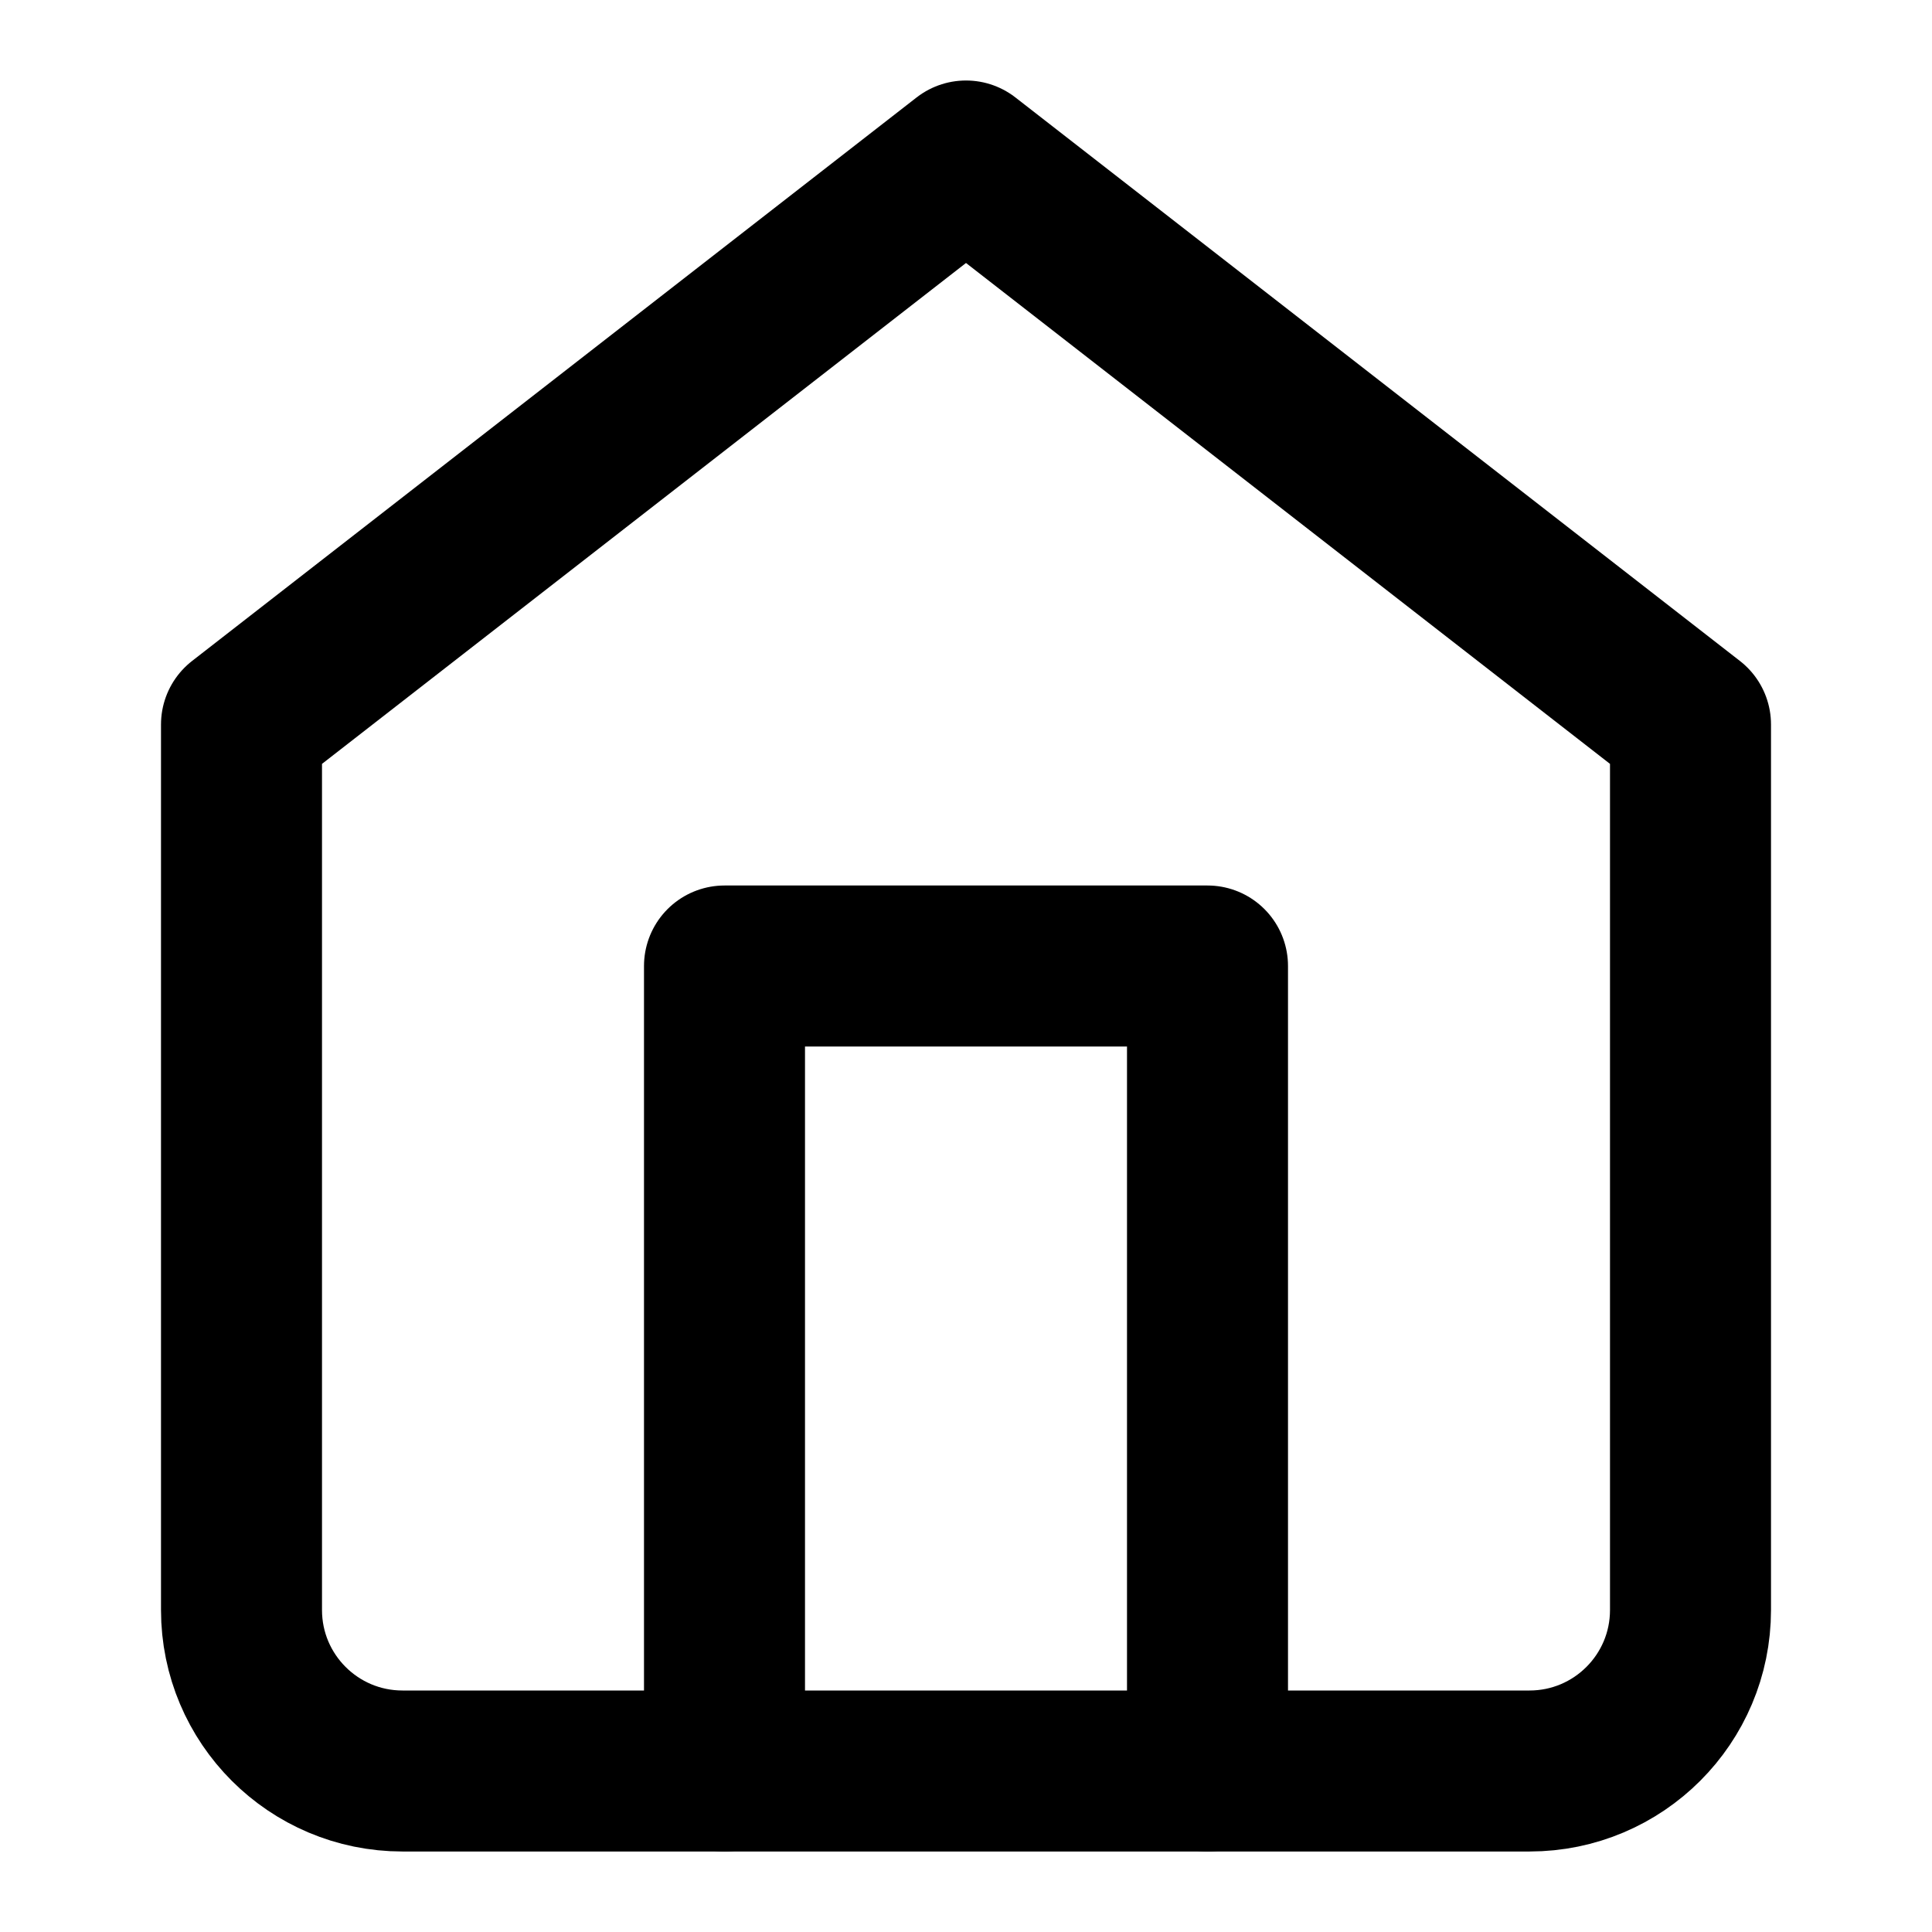
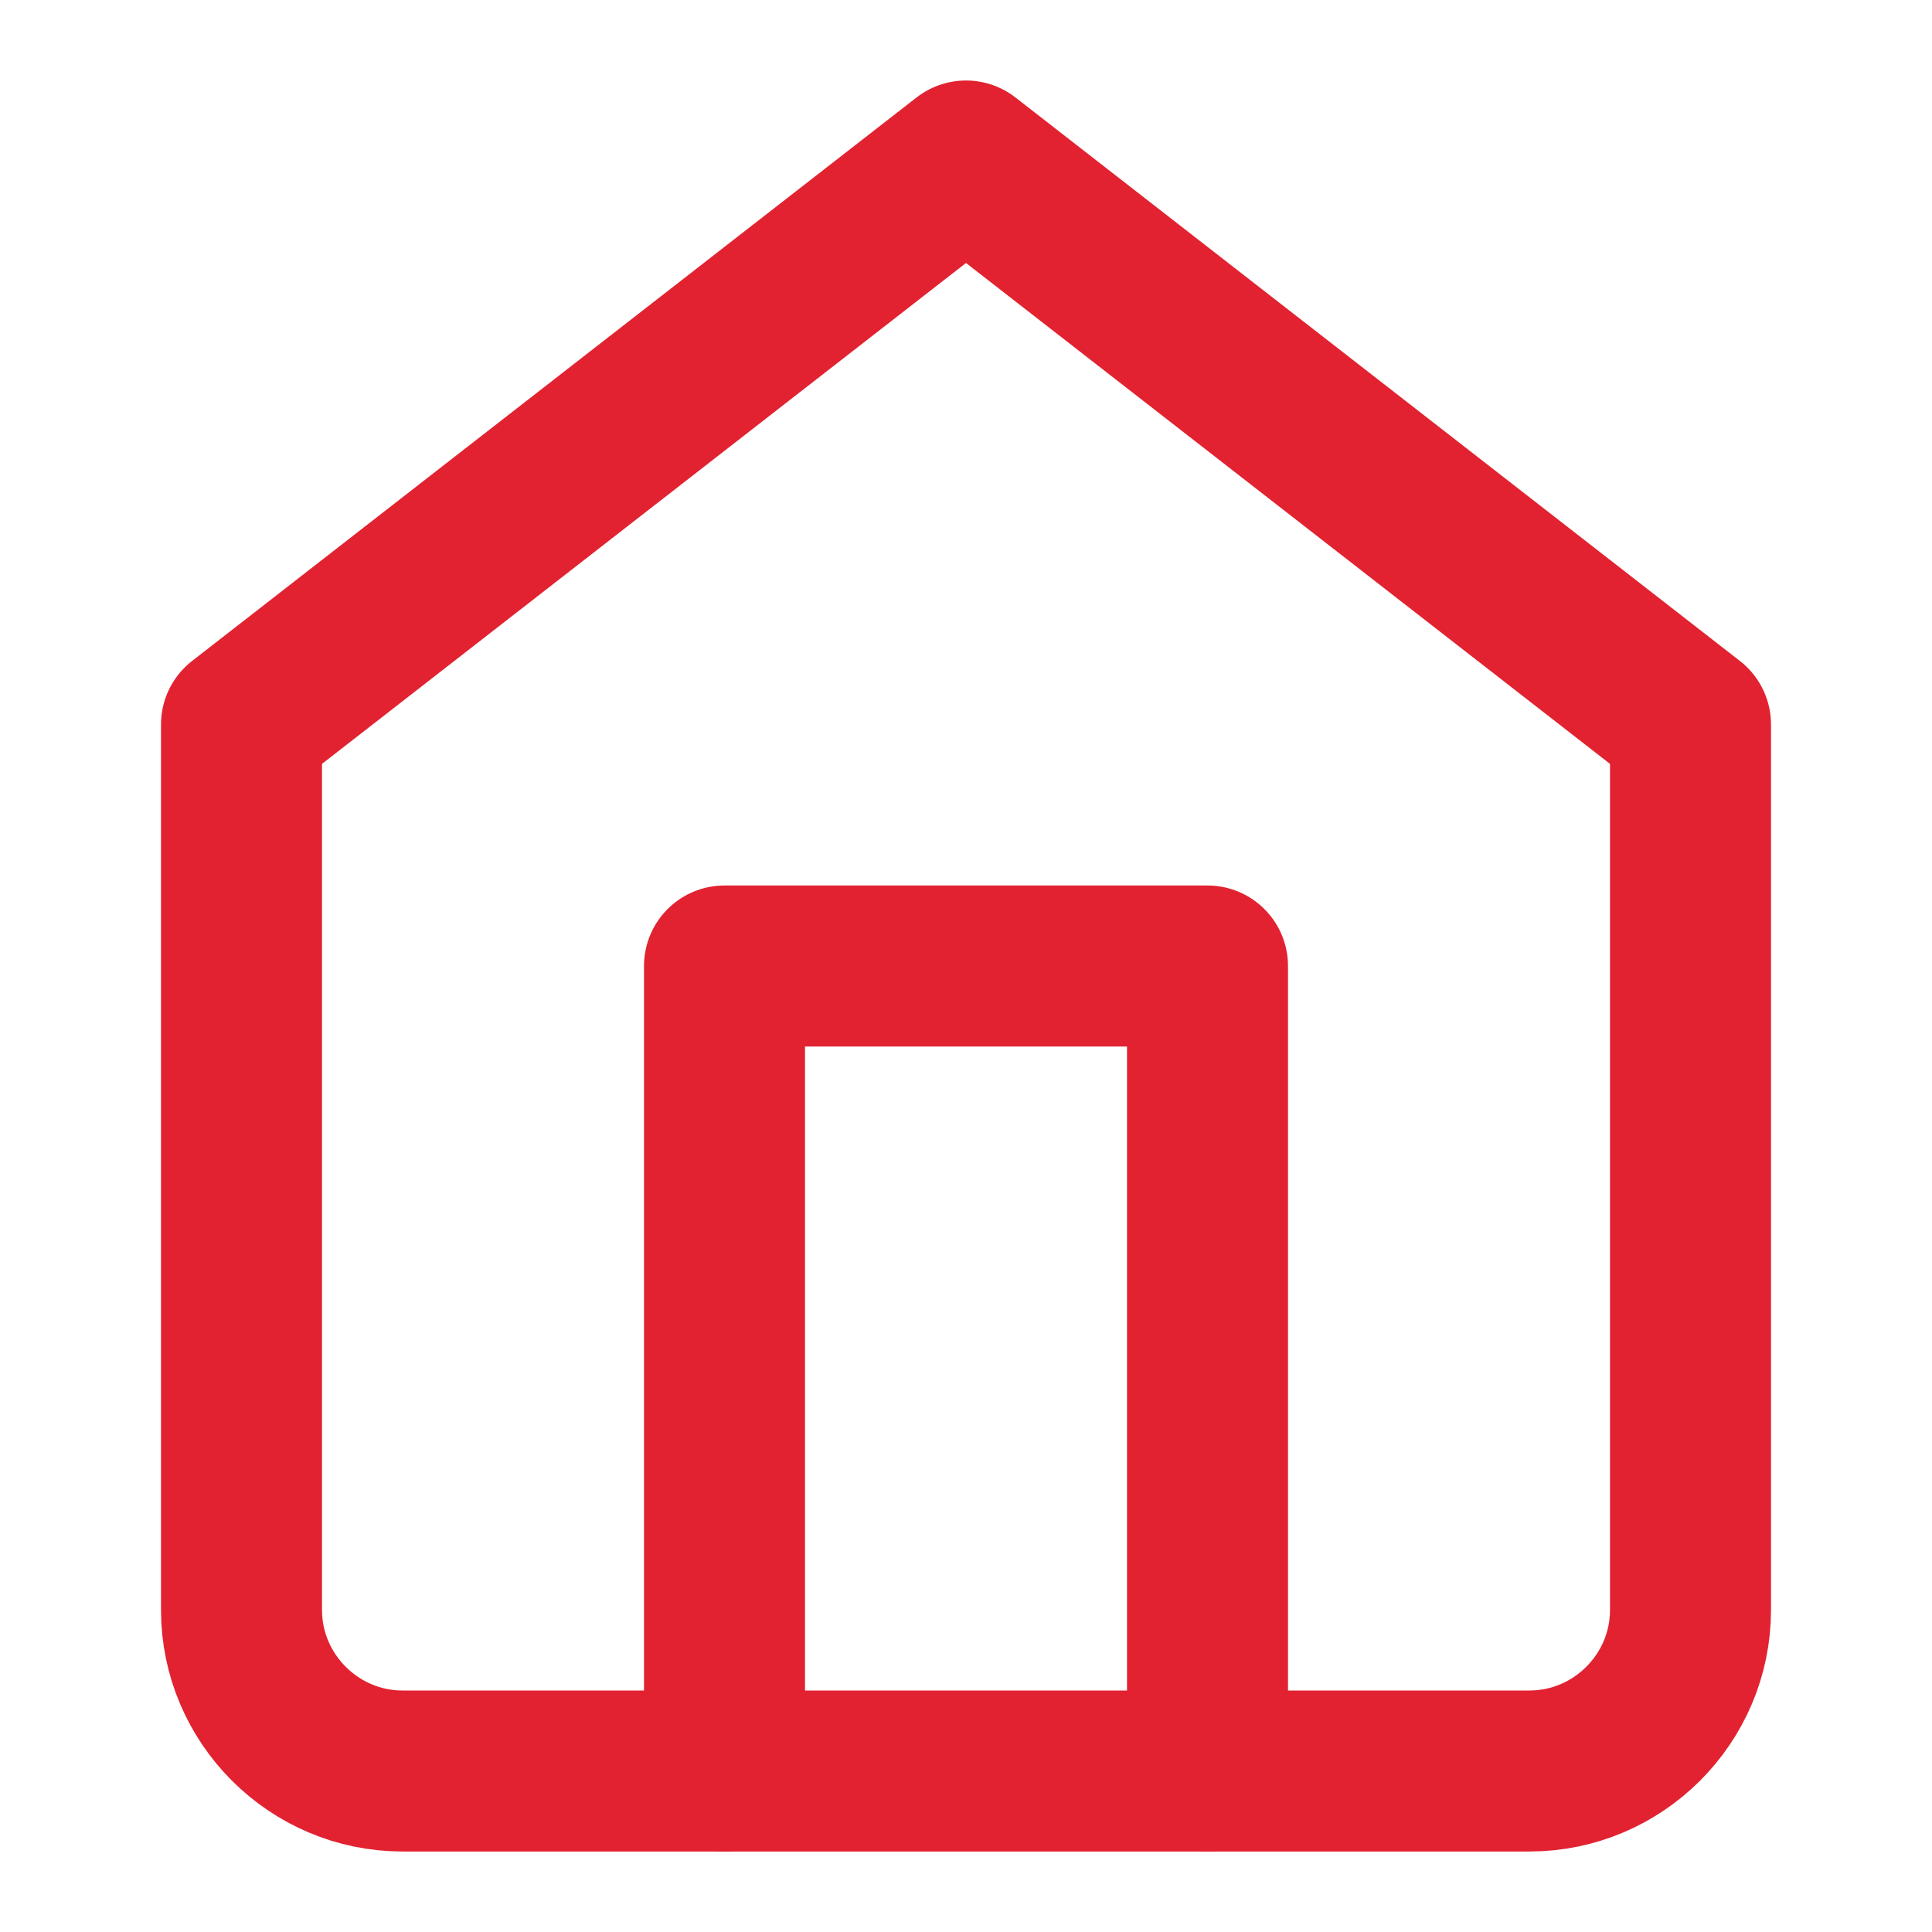
- <svg xmlns="http://www.w3.org/2000/svg" width="24" height="24" viewBox="0 0 24 24" fill="none" stroke="currentColor" stroke-width="2" stroke-linecap="round" stroke-linejoin="round" class="feather feather-home">
-   <path d="M3 9l9-7 9 7v11a2 2 0 0 1-2 2H5a2 2 0 0 1-2-2z" />
-   <polyline points="9 22 9 12 15 12 15 22" />
+ <svg xmlns="http://www.w3.org/2000/svg" version="1.1" id="Calque_1" x="0px" y="0px" viewBox="0 0 24 24" style="enable-background:new 0 0 24 24;" xml:space="preserve">
+   <style type="text/css">
+ 	.st0{fill:none;stroke:#E22230;stroke-width:2;stroke-linecap:round;stroke-linejoin:round;}
+ </style>
+   <path class="st0" d="M3,9l9-7l9,7v11c0,1.1-0.9,2-2,2H5c-1.1,0-2-0.9-2-2V9z" />
+   <polyline class="st0" points="9,22 9,12 15,12 15,22 " />
</svg>
